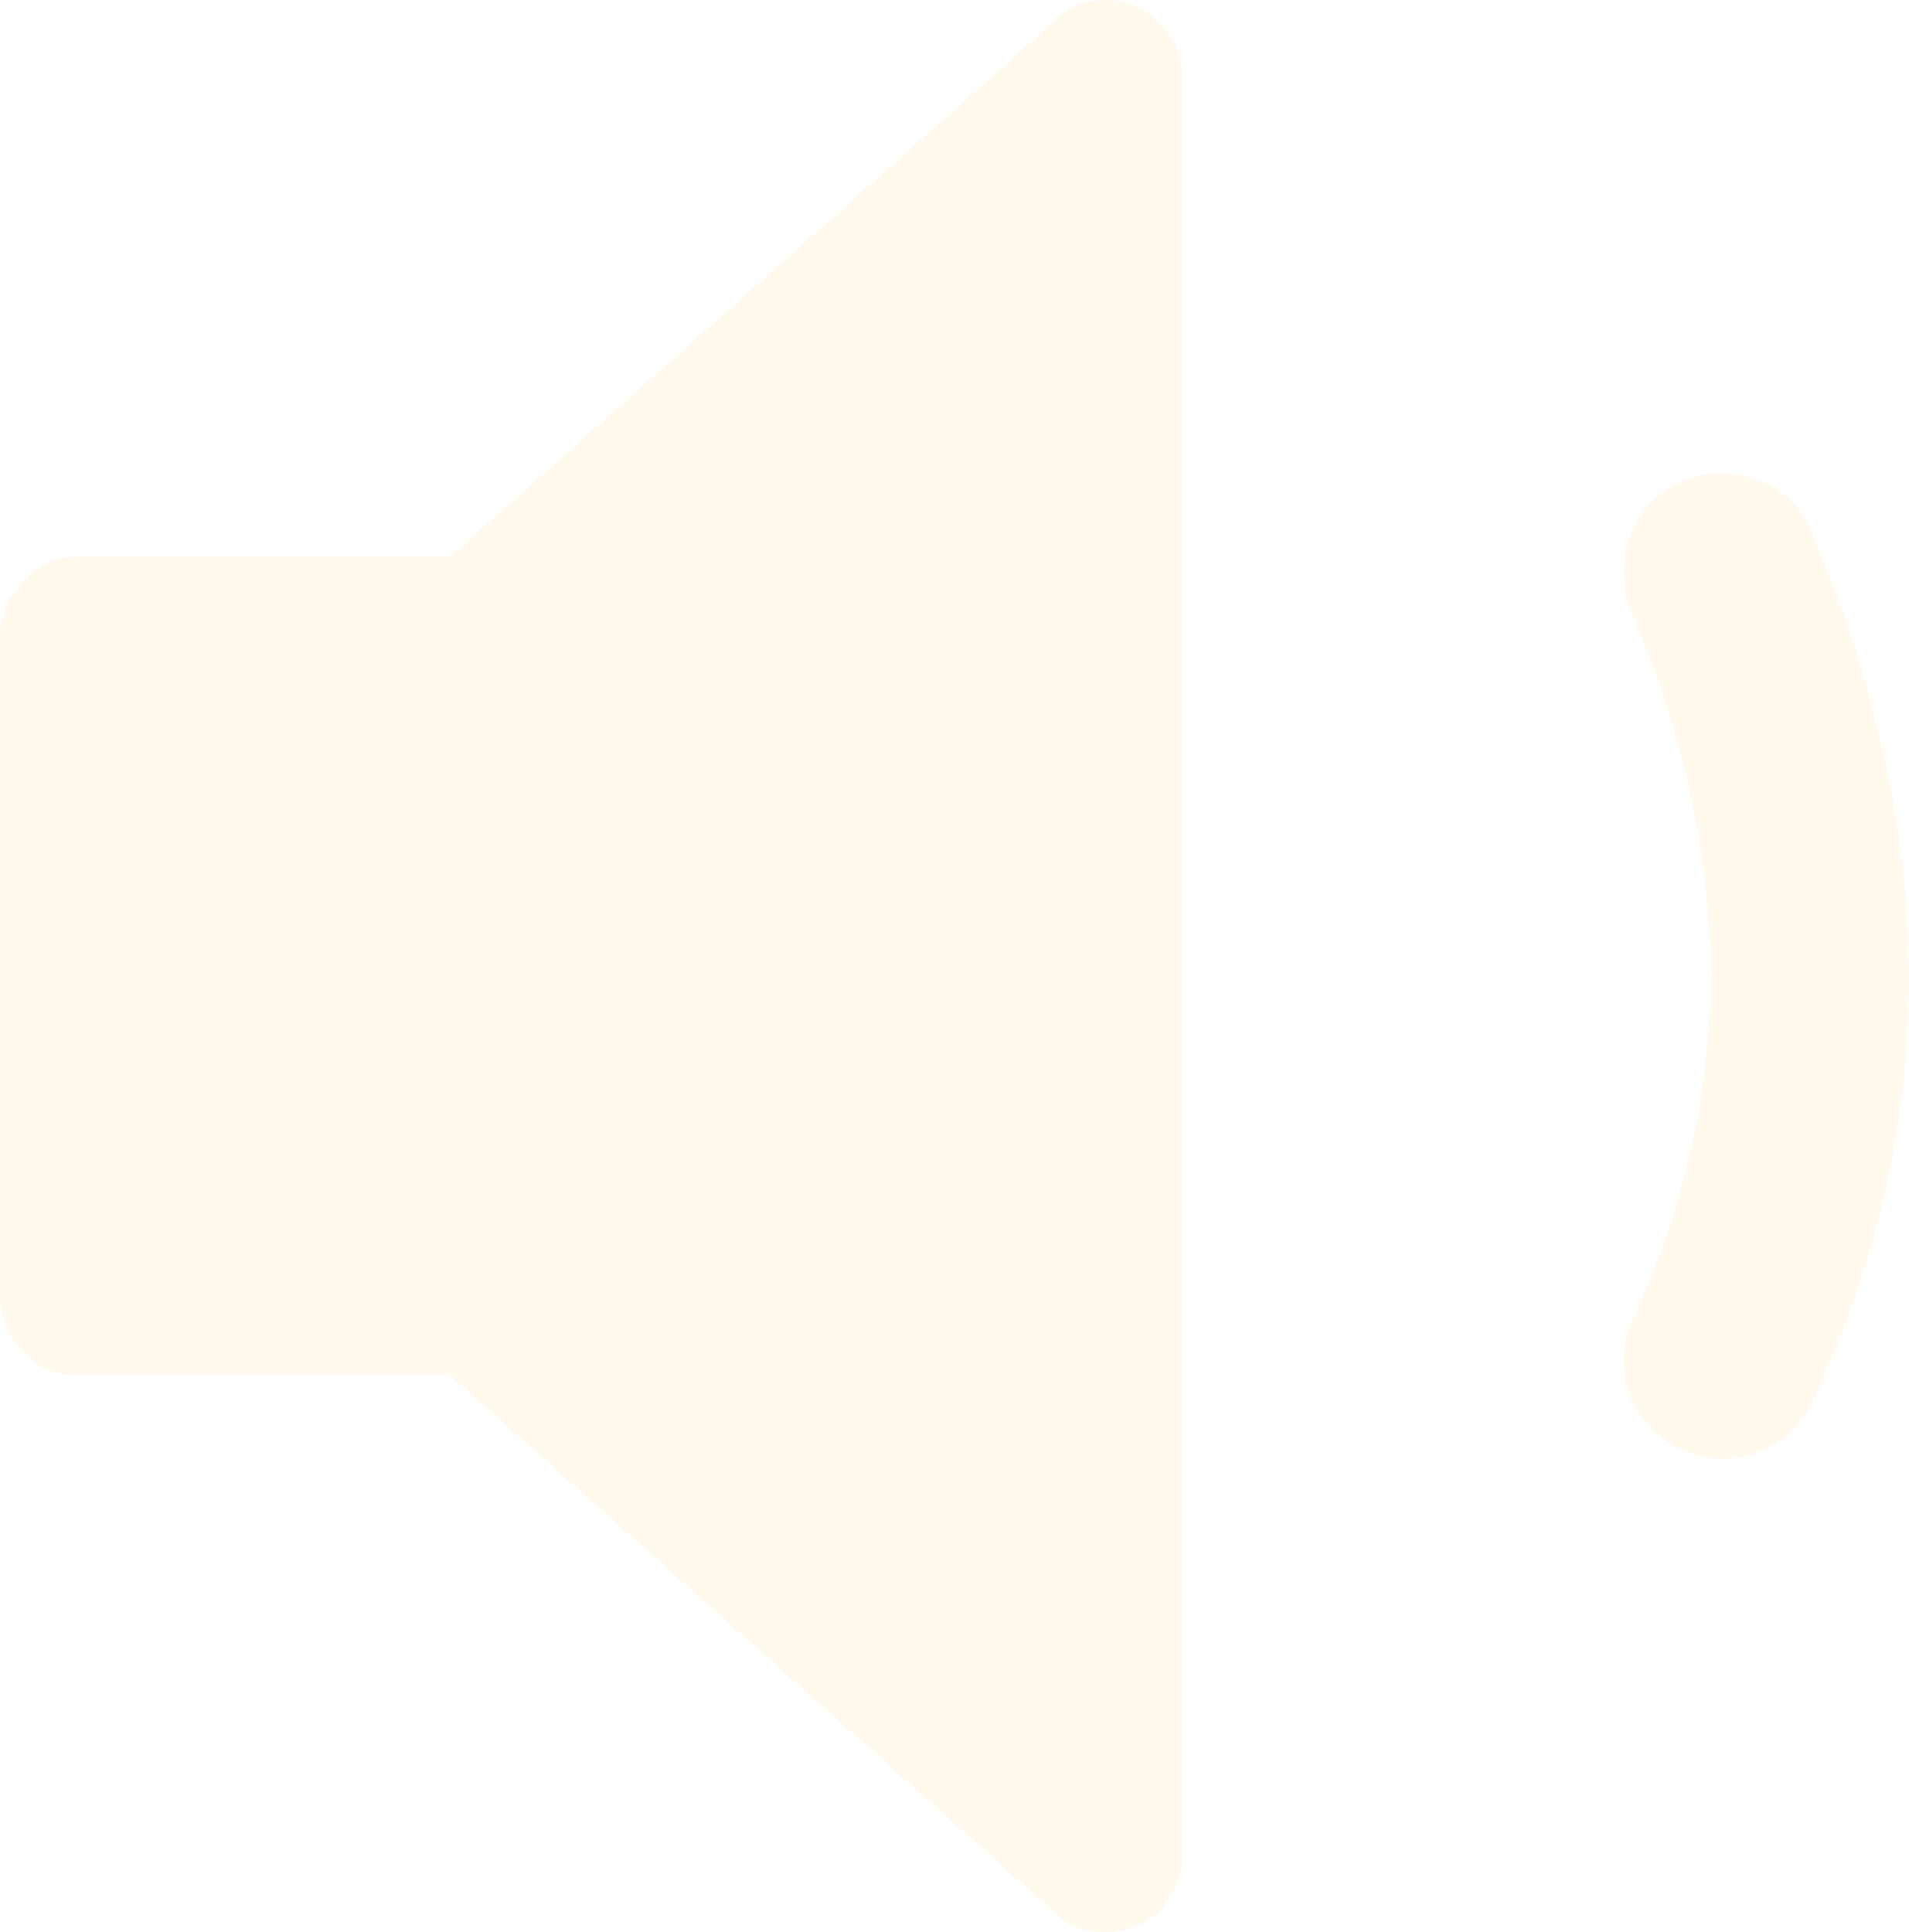
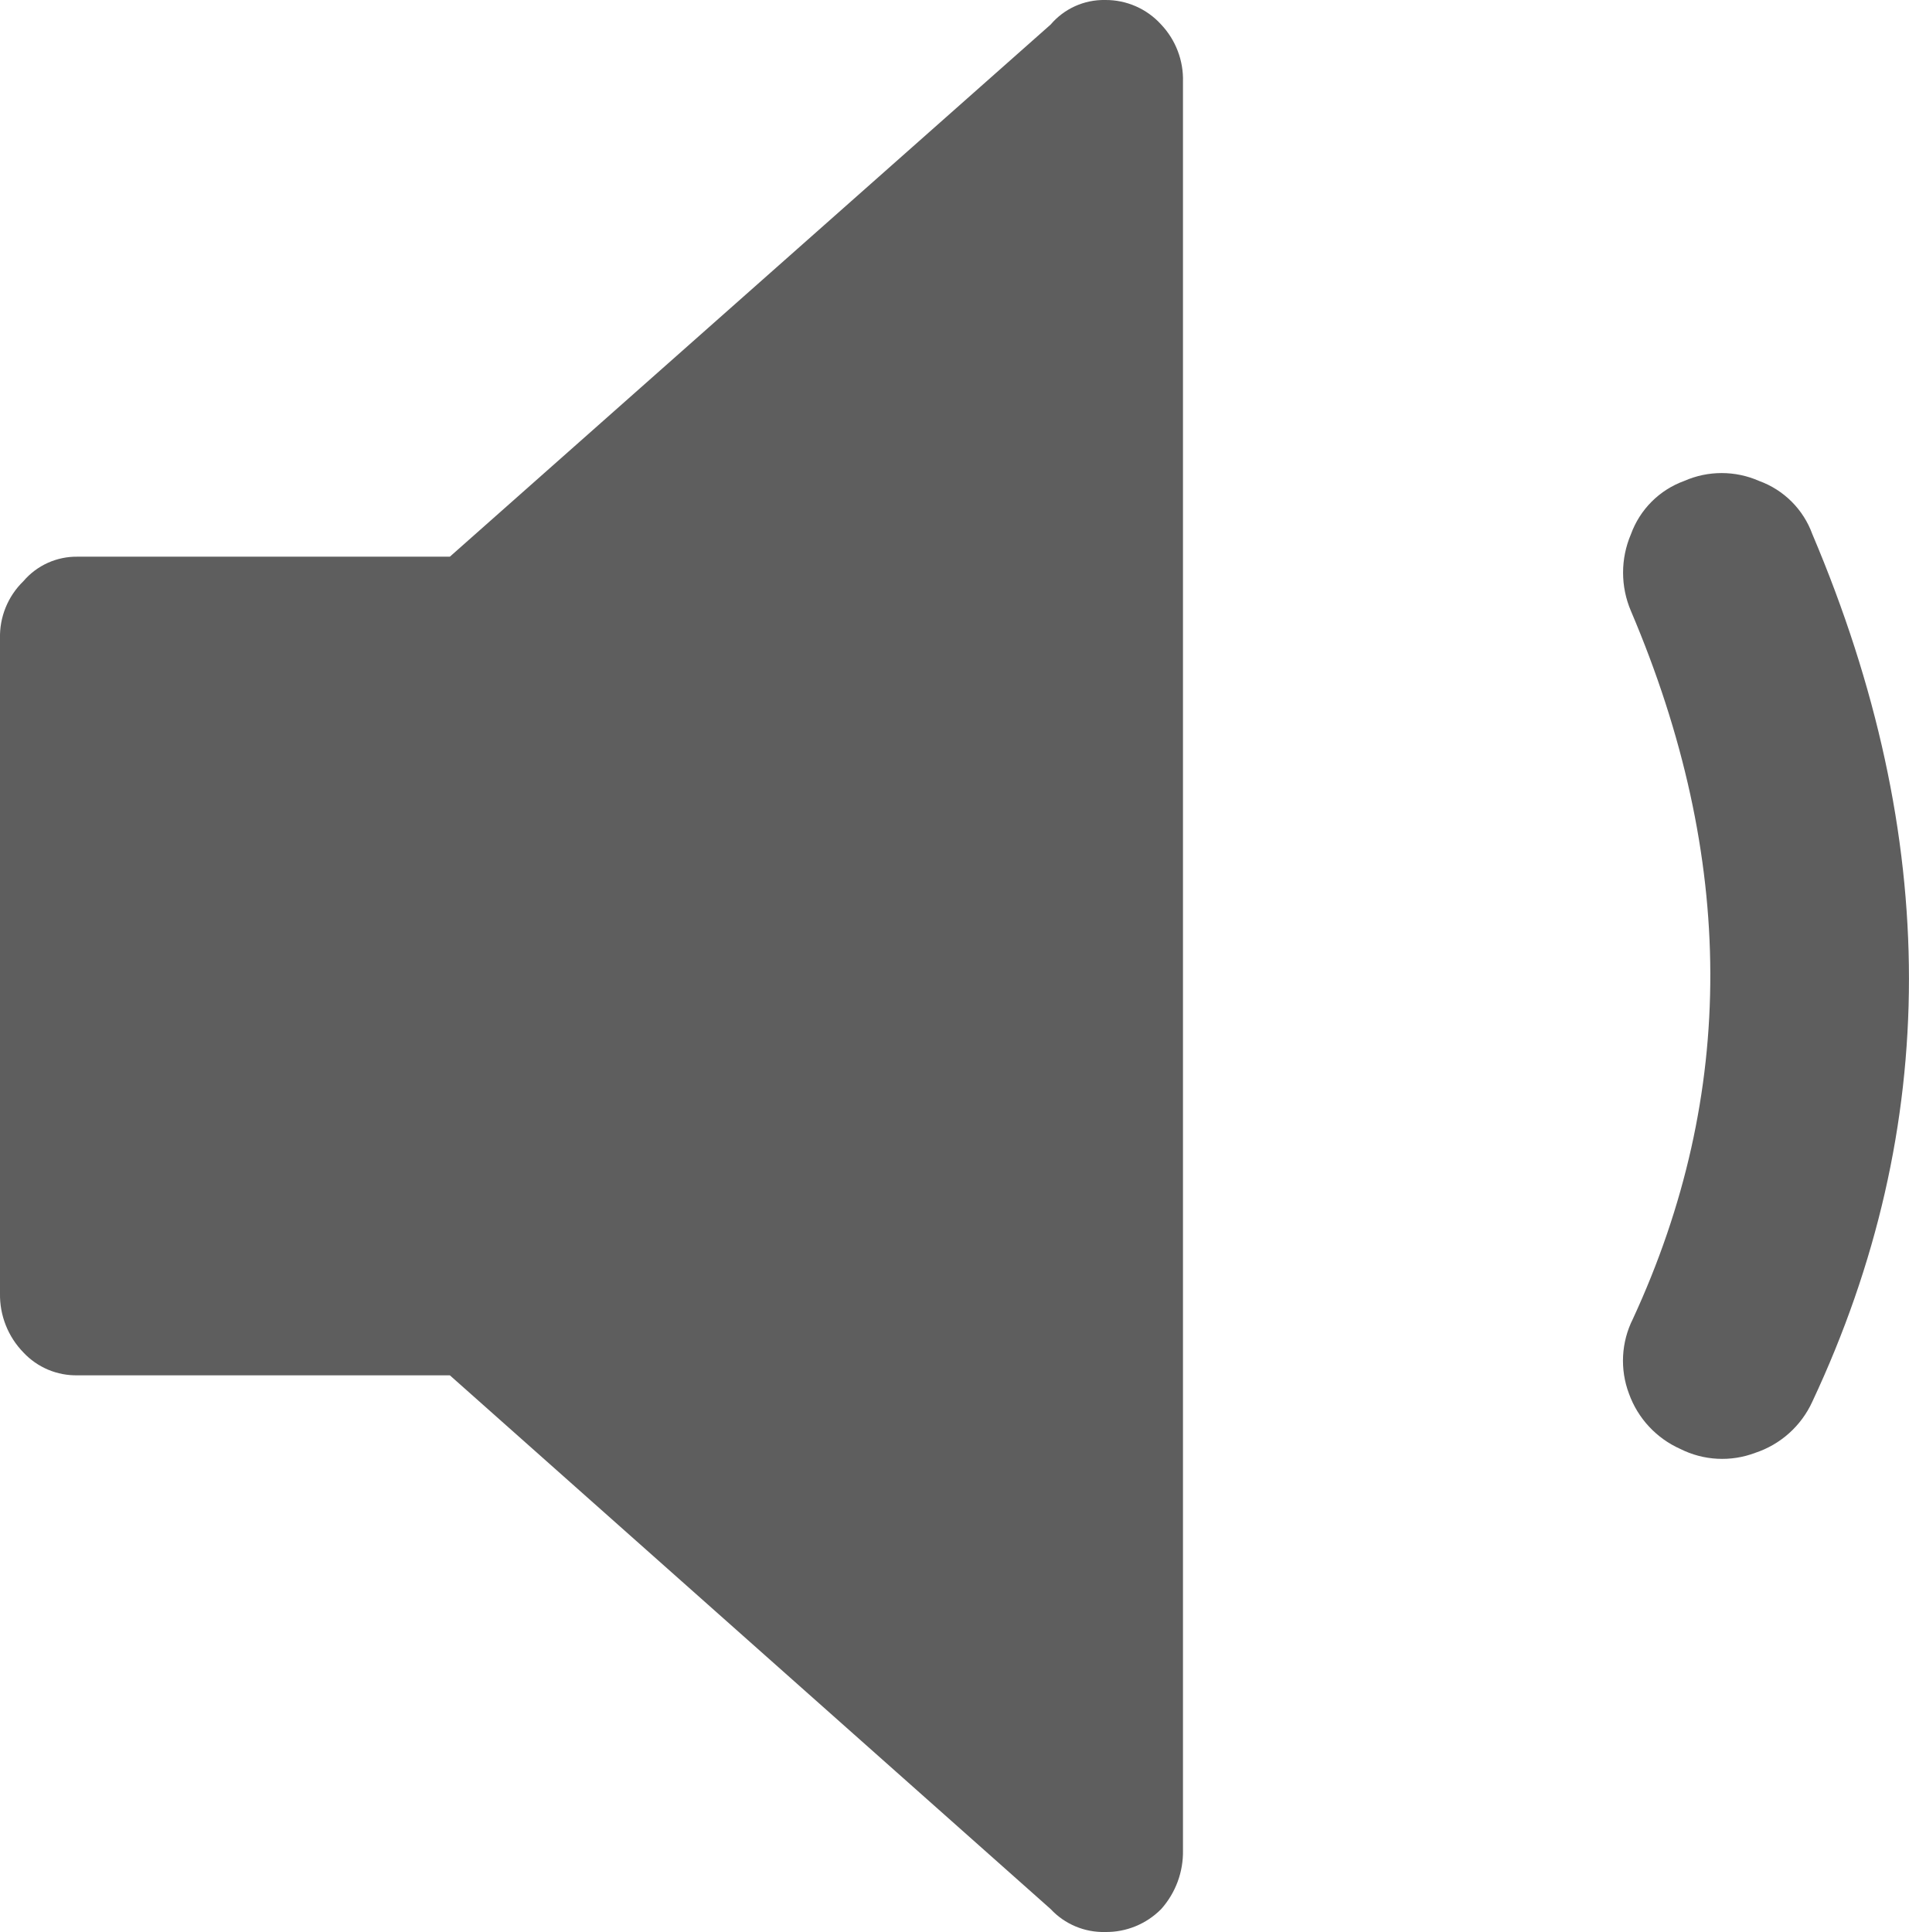
<svg xmlns="http://www.w3.org/2000/svg" viewBox="0 0 48.411 49">
  <defs>
-     <style>.cls-1{fill:#fff9ee;}</style>
+     <style>.cls-1{fill:#5e5e5e;}</style>
  </defs>
  <g id="Layer_2" data-name="Layer 2">
    <g id="Layer_1-2" data-name="Layer 1">
      <path class="cls-1" d="M28.026,0a1.77,1.77,0,0,0-1.382.623L11.408,14.119H1.974a1.77,1.77,0,0,0-1.382.623A1.953,1.953,0,0,0,0,16.195V32.805A2.093,2.093,0,0,0,.592,34.3a1.827,1.827,0,0,0,1.382.581h9.434L26.645,48.419A1.827,1.827,0,0,0,28.026,49a1.956,1.956,0,0,0,1.421-.581A2.175,2.175,0,0,0,30,46.924V2.076A2.027,2.027,0,0,0,29.447.623,1.892,1.892,0,0,0,28.026,0Z" />
      <path class="cls-1" d="M41.361,13.548a2.476,2.476,0,0,0,0,1.95q4,9.4.05,17.95a2.365,2.365,0,0,0-.1,1.9,2.437,2.437,0,0,0,1.3,1.4,2.365,2.365,0,0,0,1.9.1,2.432,2.432,0,0,0,1.45-1.3q4.9-10.45,0-22a2.253,2.253,0,0,0-1.35-1.35,2.356,2.356,0,0,0-1.9,0,2.253,2.253,0,0,0-1.35,1.35" />
    </g>
  </g>
</svg>
